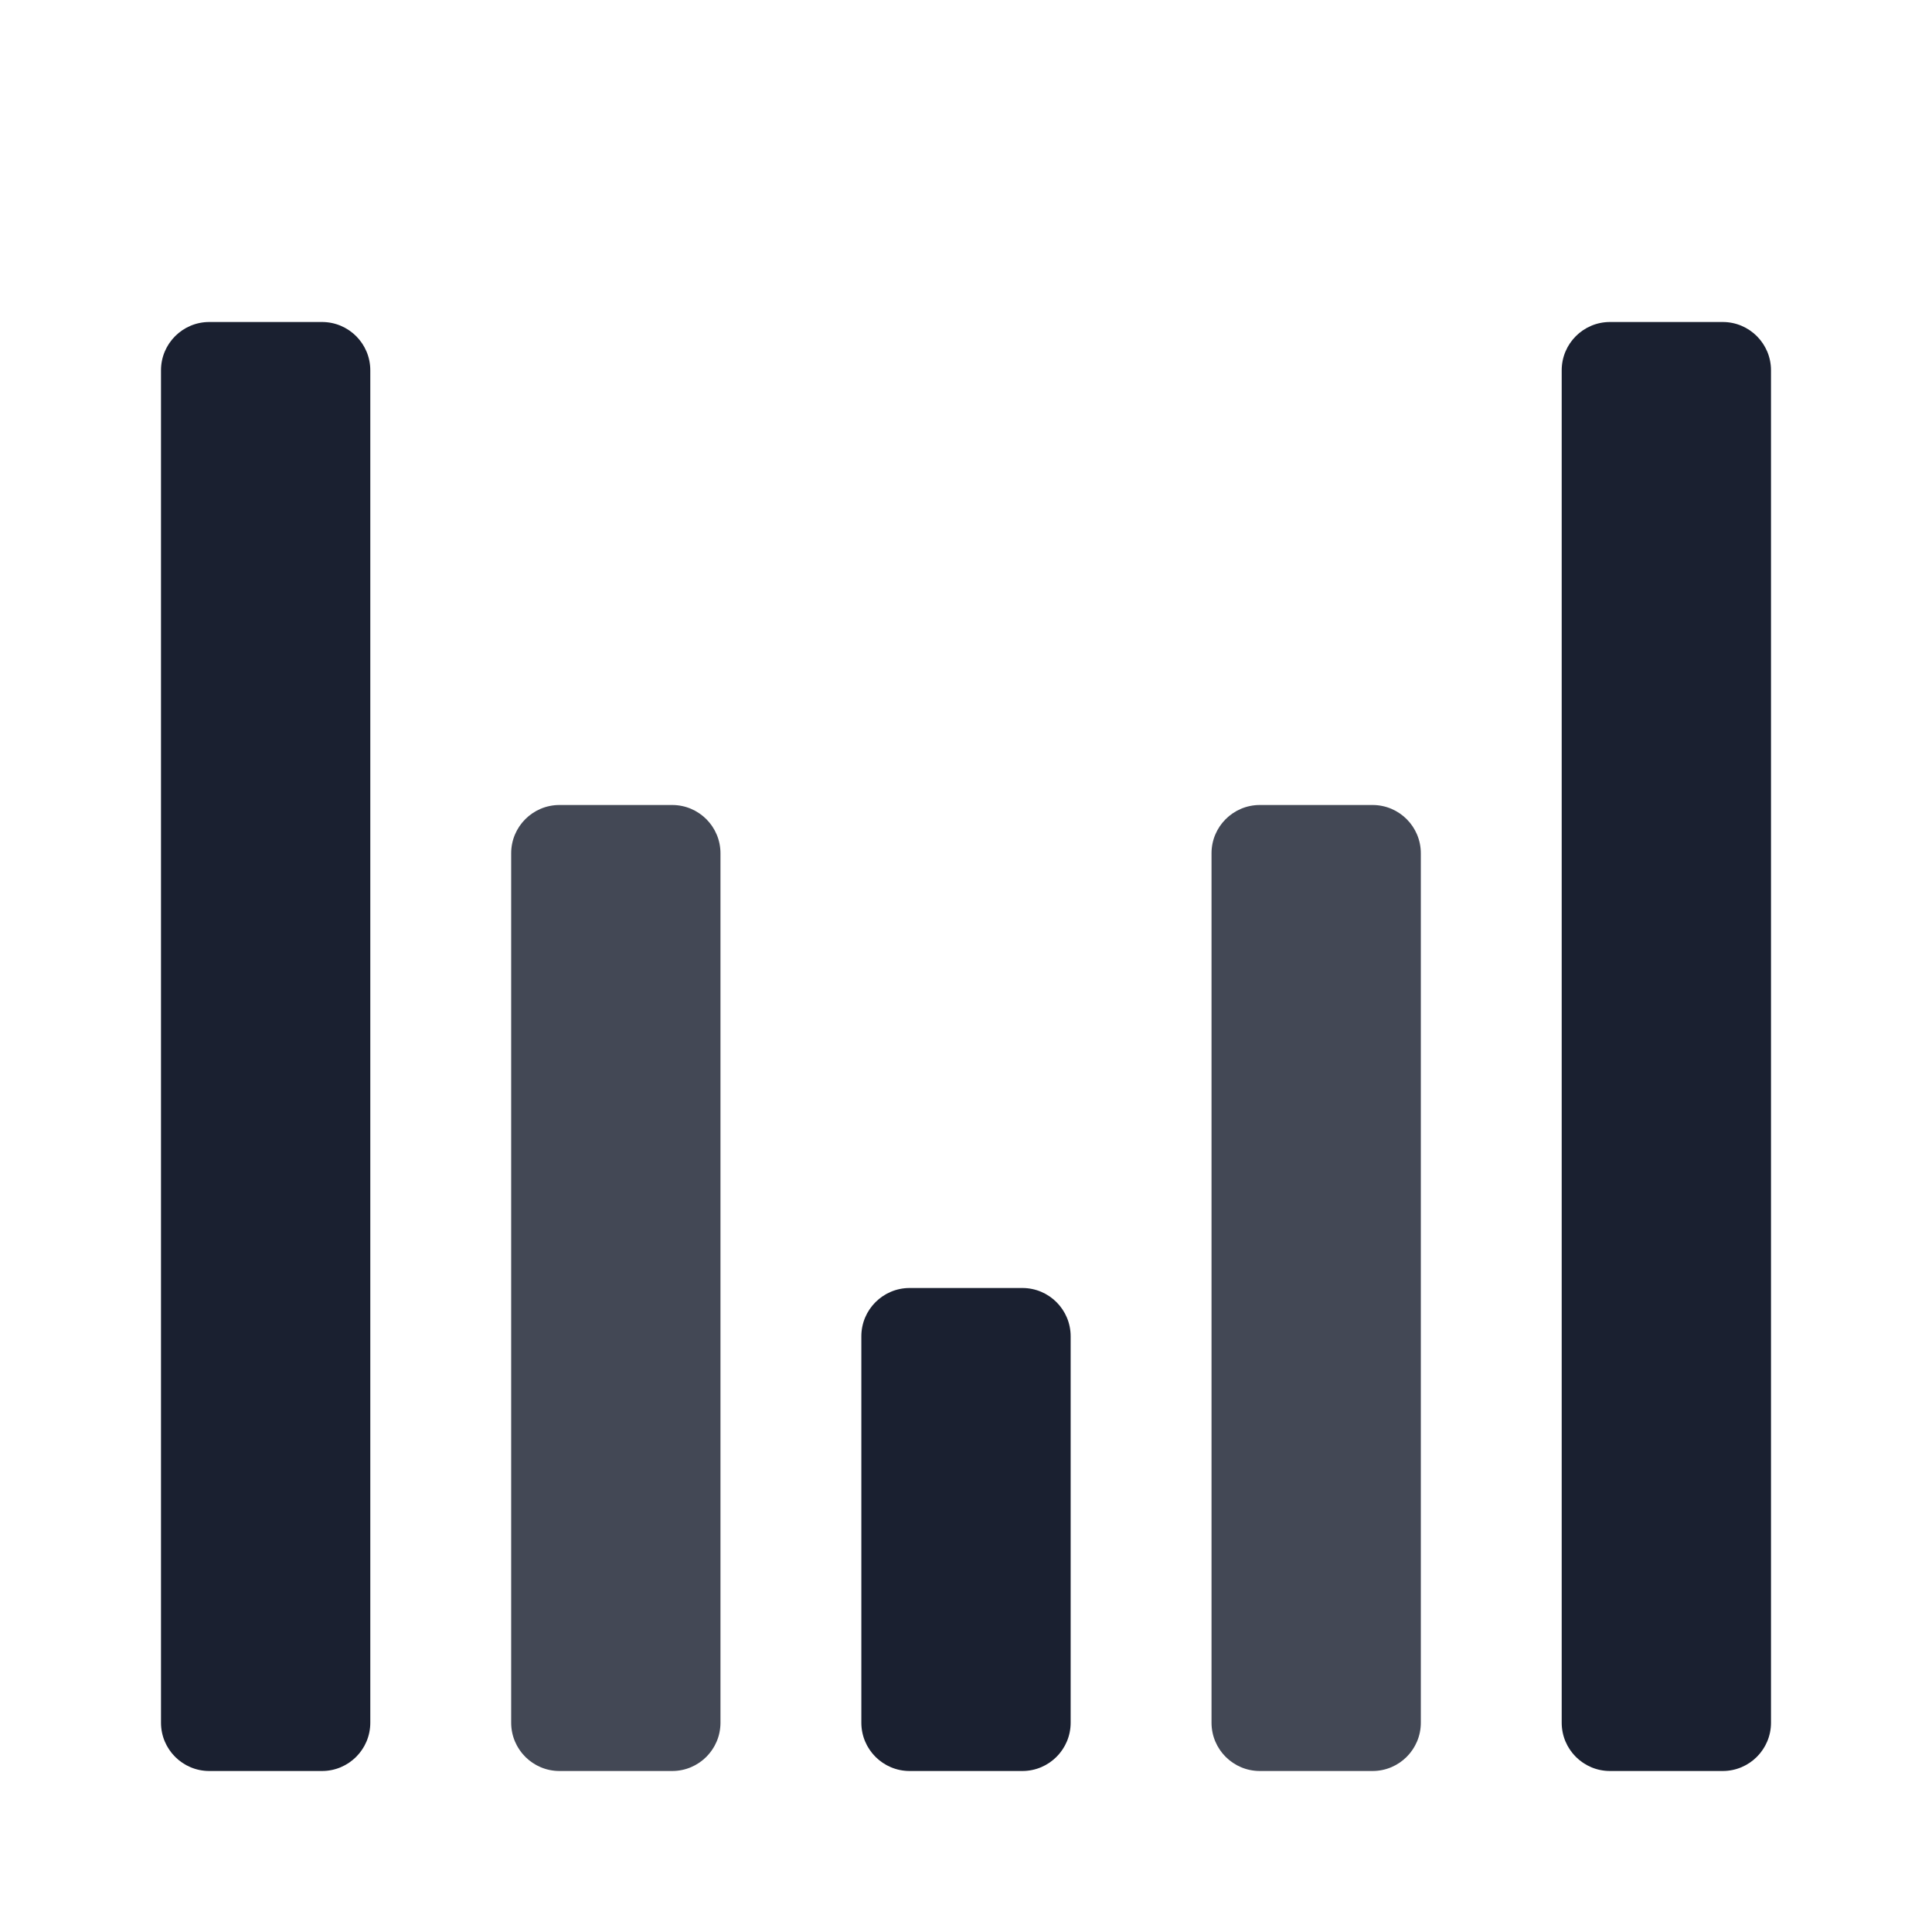
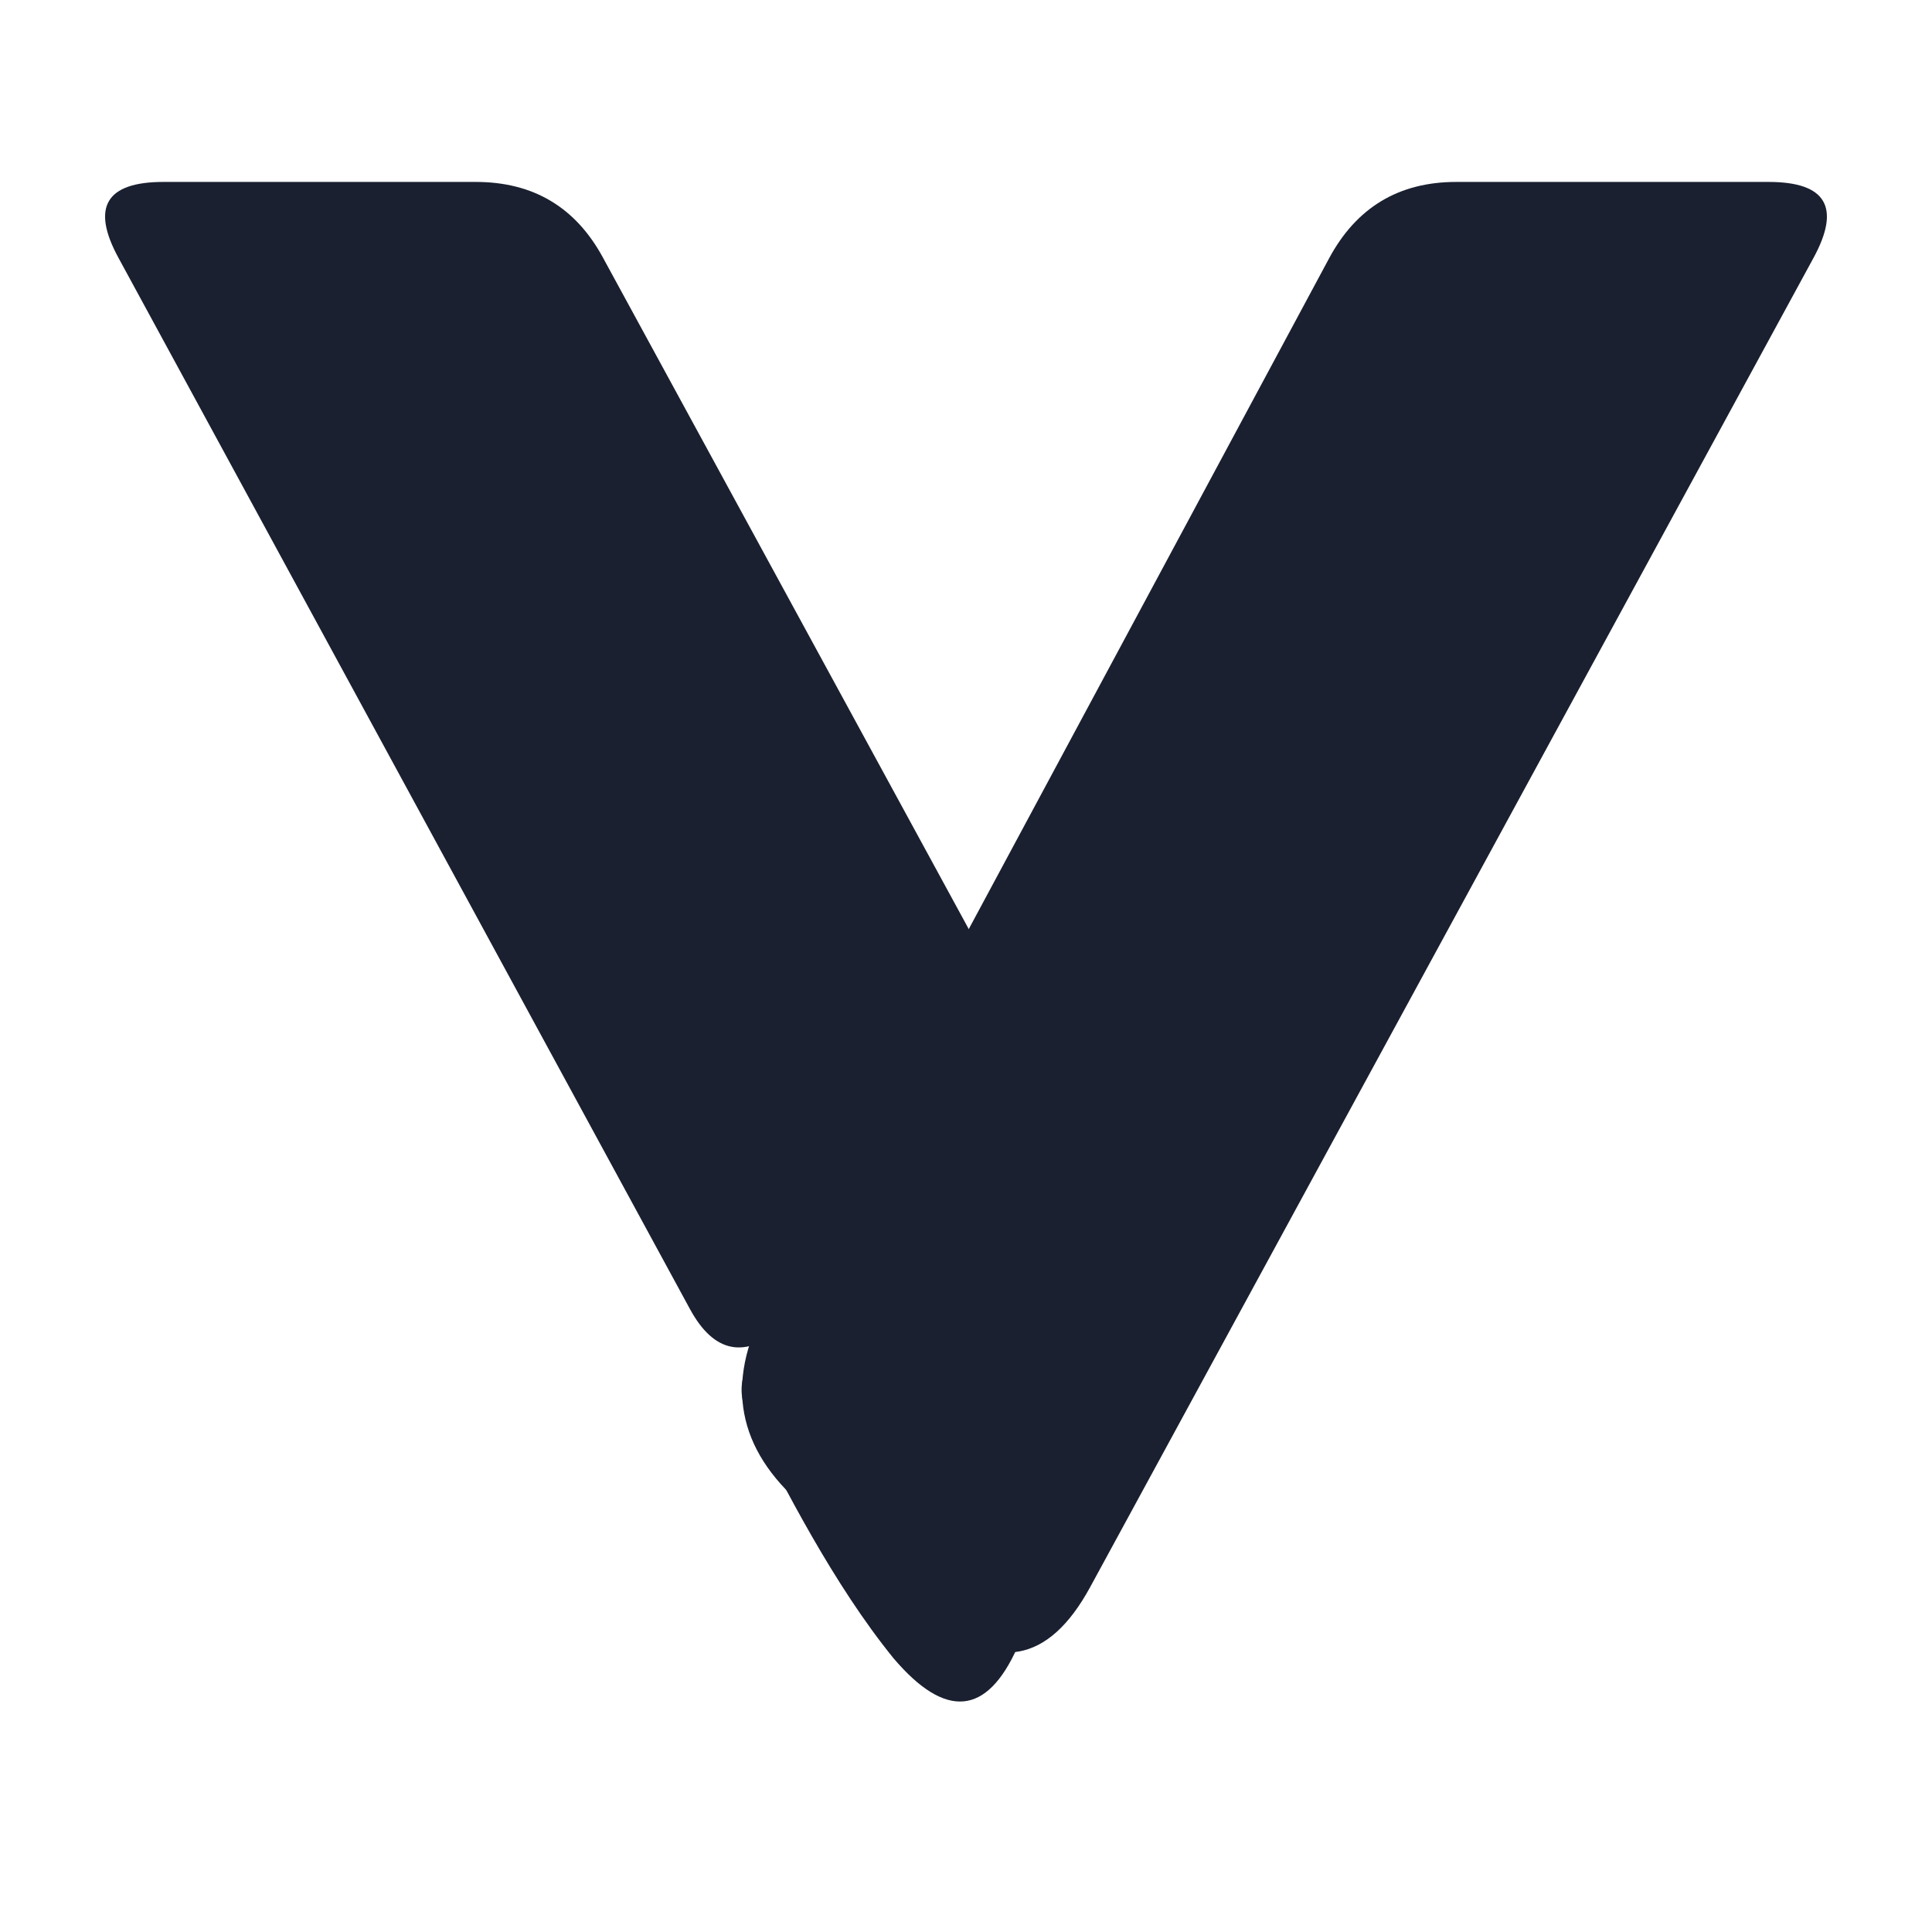
- <svg xmlns="http://www.w3.org/2000/svg" viewBox="0 0 24 24" fill="#1A2030" aria-hidden="true">
+ <svg xmlns="http://www.w3.org/2000/svg" viewBox="0 0 24 24" fill="#1A2030" stroke="none" aria-hidden="true">
  <g>
-     <rect x="2" y="4" width="2.6" height="18" rx="0.6" />
-     <rect x="6.35" y="10" width="2.6" height="12" rx="0.6" opacity="0.82" />
-     <rect x="10.7" y="16" width="2.6" height="6" rx="0.6" />
-     <rect x="15.05" y="10" width="2.6" height="12" rx="0.6" opacity="0.82" />
-     <rect x="19.4" y="4" width="2.6" height="18" rx="0.6" />
+     <path d="M 16.51 3.21 Q 17.02 2.26 18.09 2.26 L 21.97 2.26 Q 23.04 2.26 22.53 3.20 L 13.54 19.72 Q 12.77 21.13 11.56 20.08 L 9.97 18.70 Q 8.75 17.65 9.51 16.24 Z" />
+     <path d="M 1.47 3.20 Q 0.96 2.26 2.03 2.26 L 5.91 2.26 Q 6.98 2.26 7.49 3.20 L 12.66 12.69 Q 13.14 13.57 12.37 14.22 L 9.74 16.48 Q 9.02 17.09 8.57 16.26 Z" />
+     <path d="M 9.59 16.58 L 12.54 14.12 Q 13.14 13.57 13.30 14.41 C 13.57 16.25 13.34 18.79 12.64 20.46 Q 12.07 21.74 11.10 20.60 C 10.36 19.69 9.73 18.46 9.31 17.62 Q 9.02 17.09 9.59 16.58 Z" />
  </g>
</svg>
